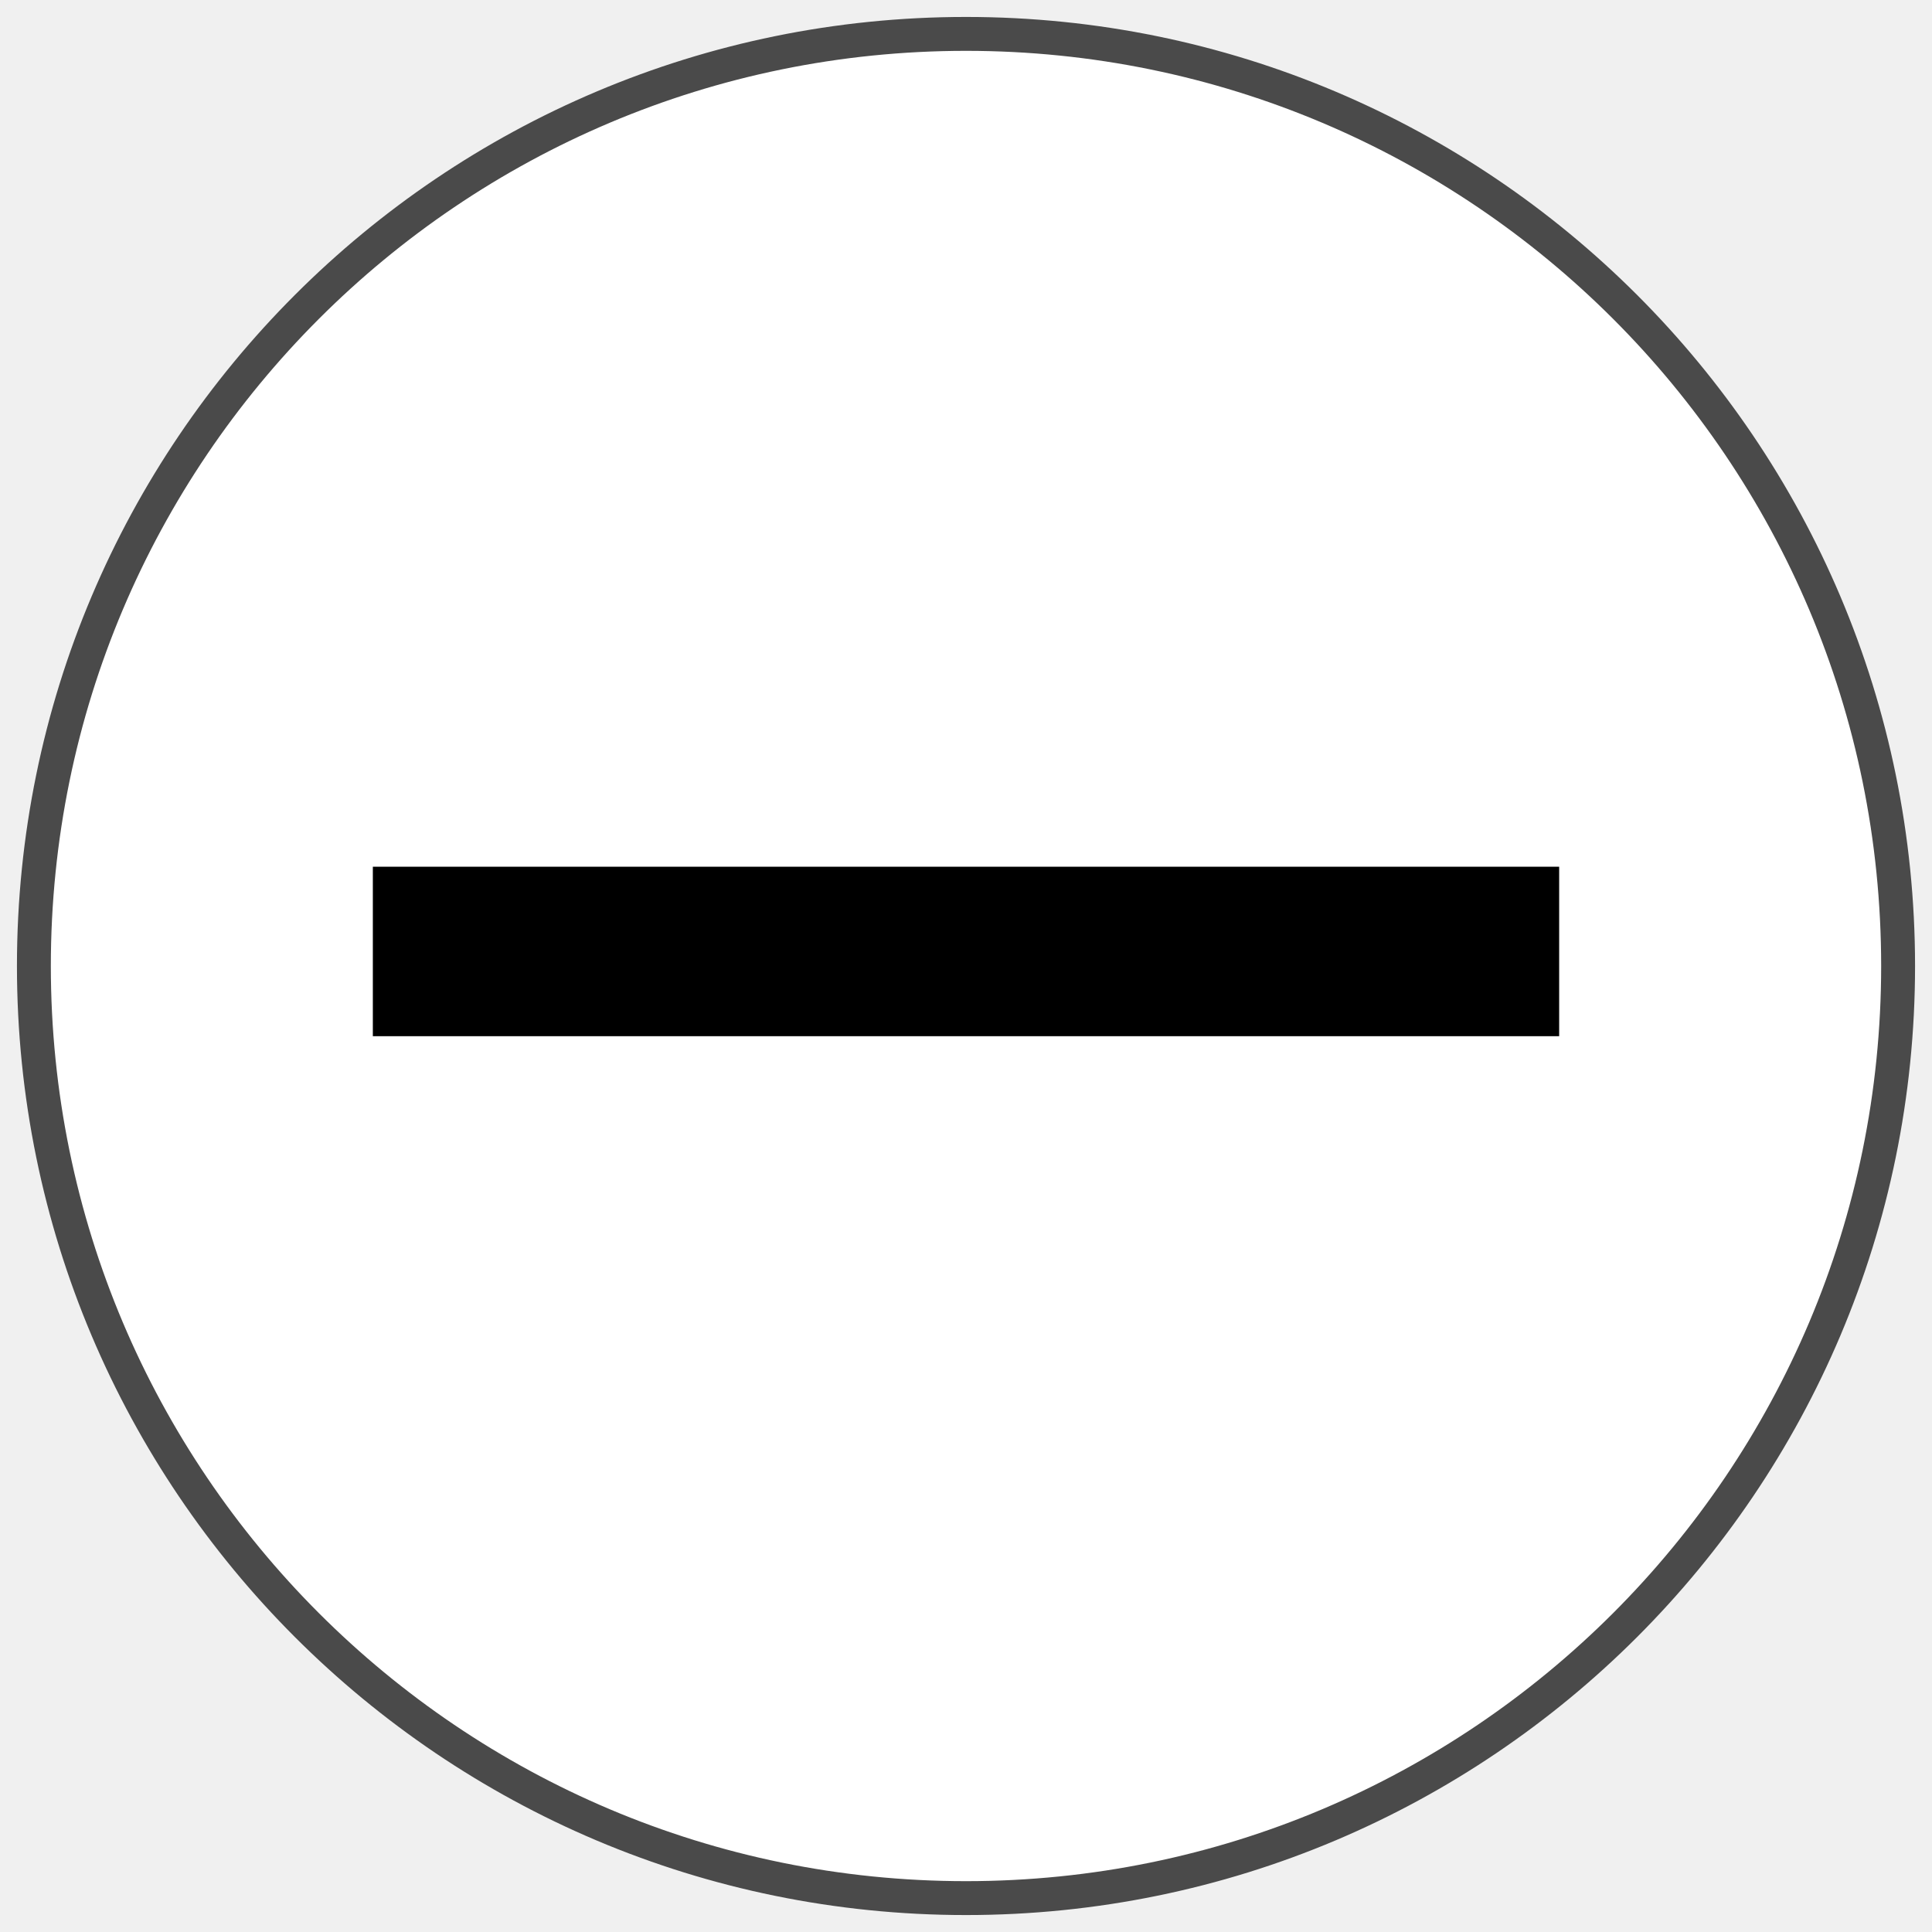
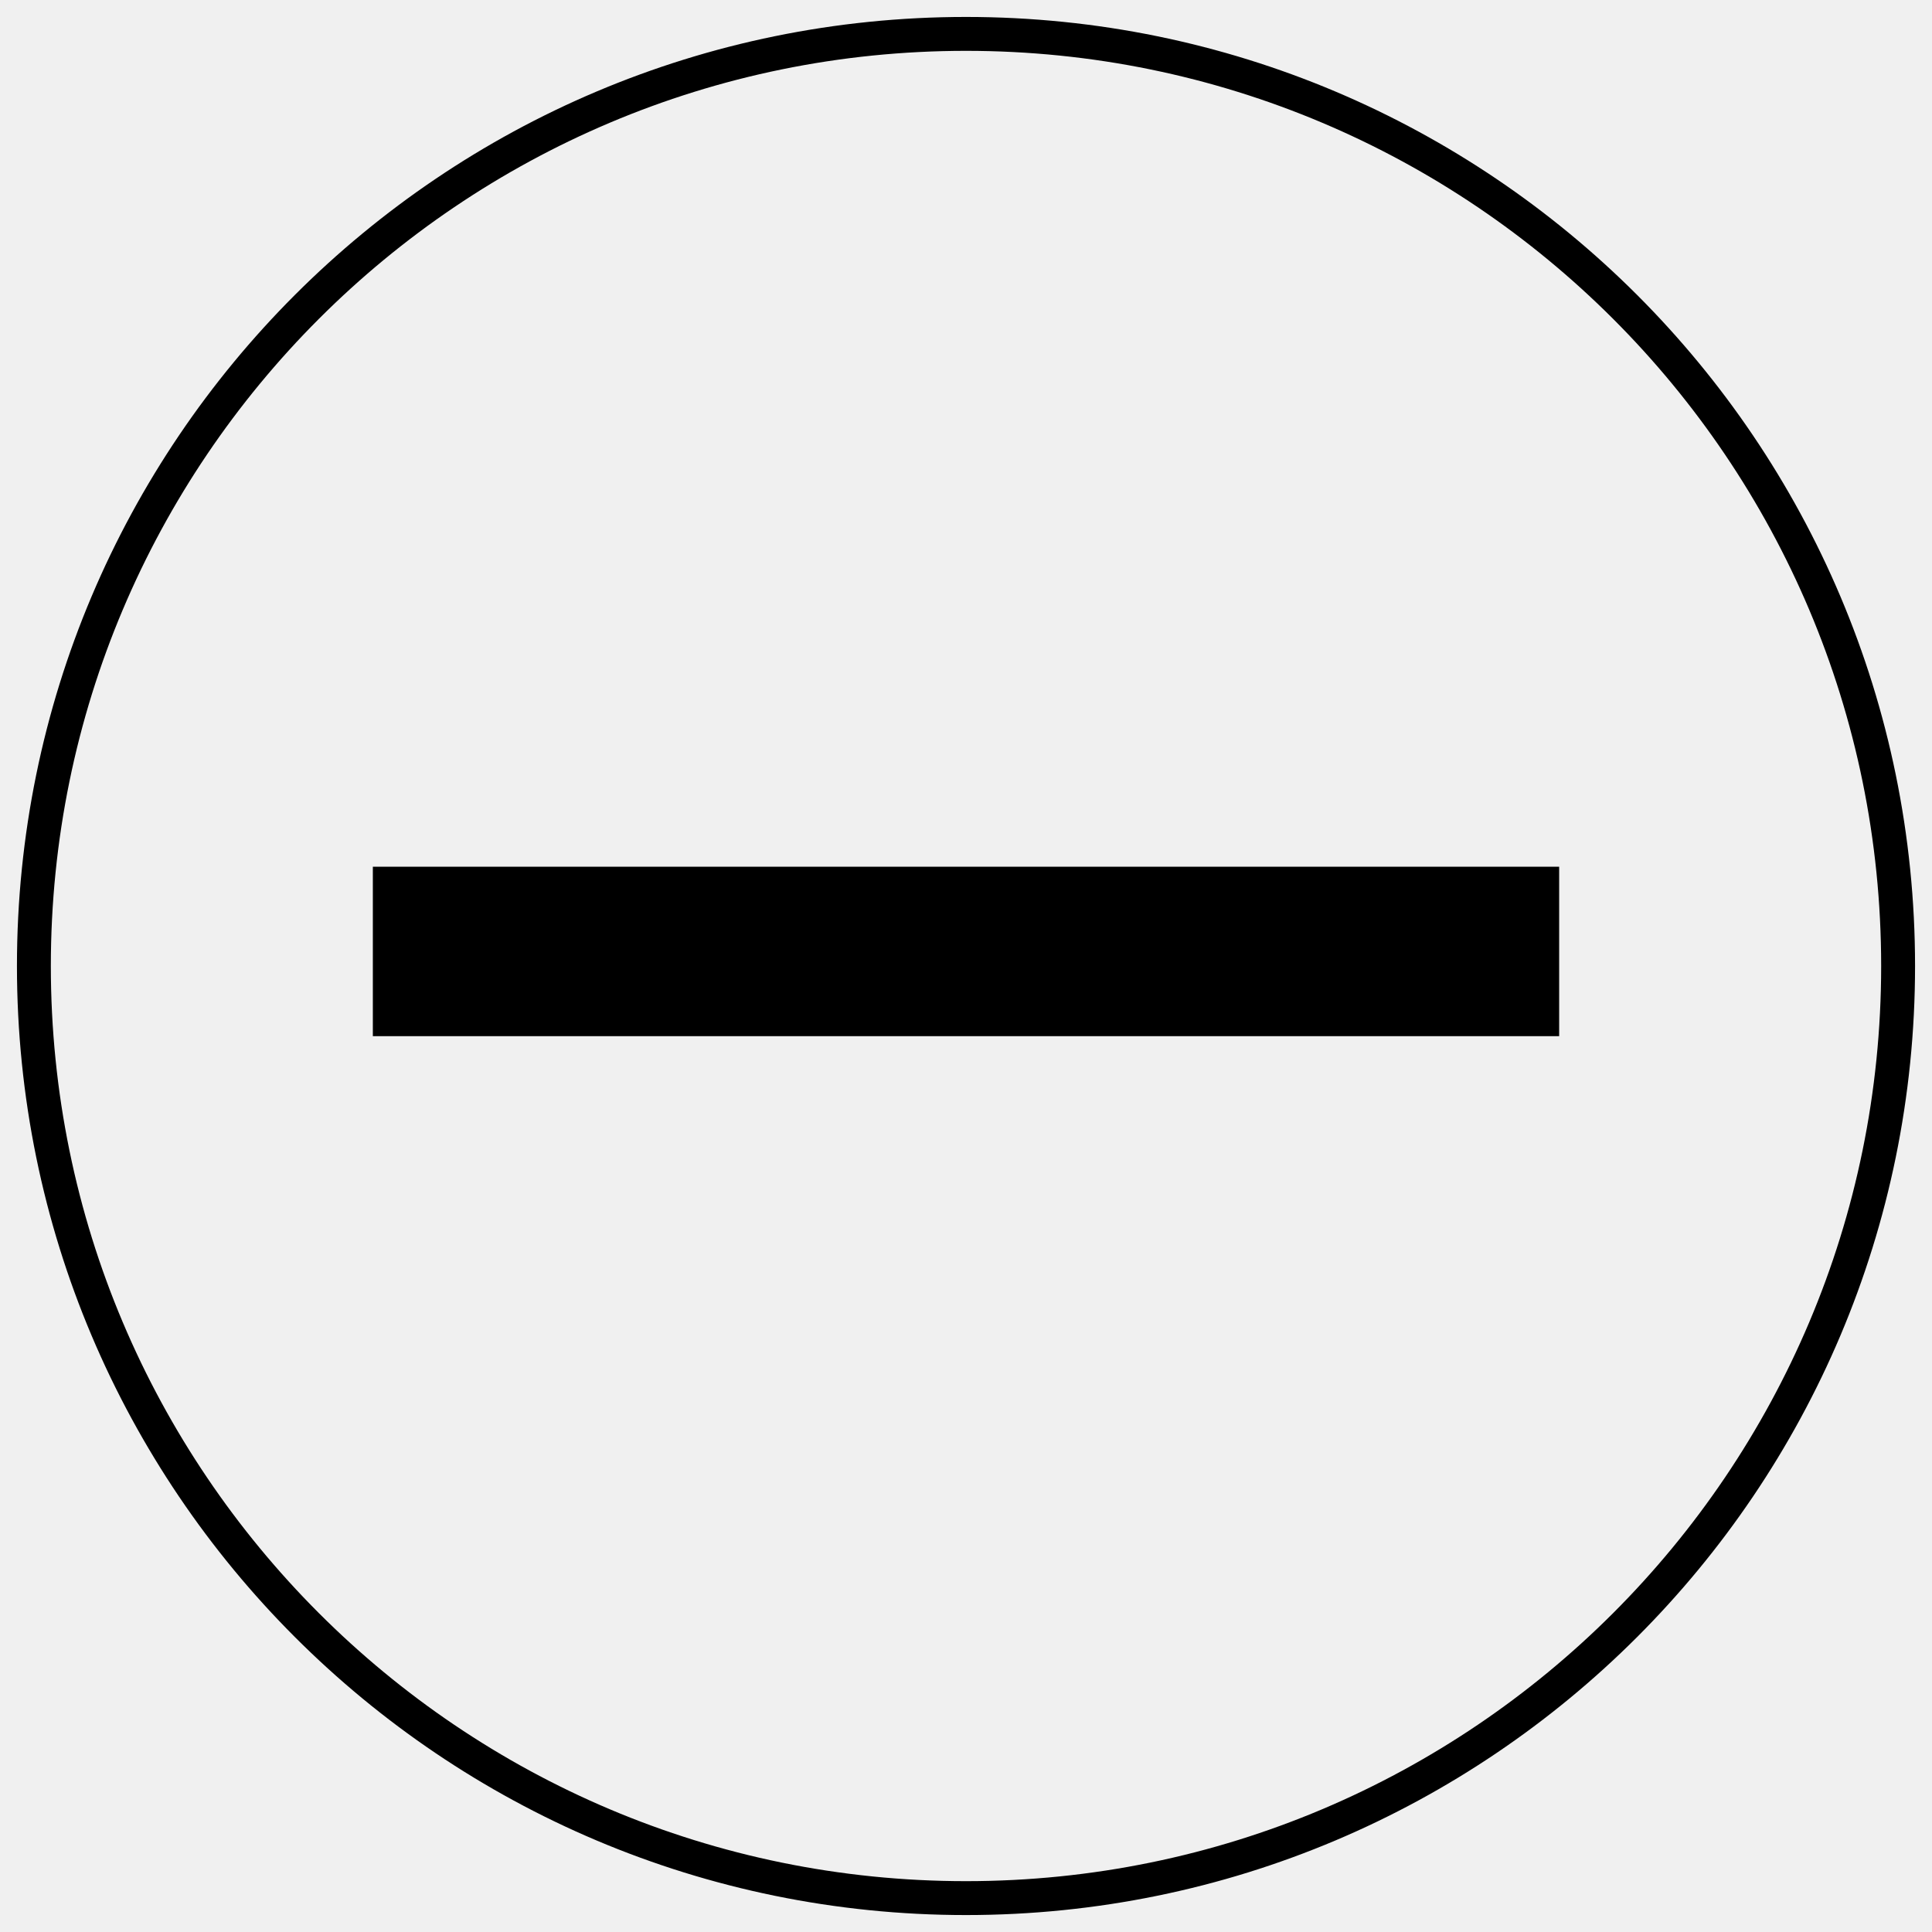
<svg xmlns="http://www.w3.org/2000/svg" width="57px" height="57px" viewBox="0 0 57 57" version="1.1">
  <defs />
  <g id="Page-1" stroke="none" stroke-width="1" fill="none" fill-rule="evenodd">
-     <g id="icons" transform="translate(-229, -159)">
-       <g id="Group-6" transform="translate(230, 160)">
-         <circle id="Oval-189-Copy" stroke="#4A4A4A" fill="#FFFFFF" cx="27.5" cy="27.5" r="27.5" />
-         <rect id="Rectangle-213-Copy" fill="#000000" x="10" y="24.571" width="35" height="5" />
-       </g>
+     <g id="icons" transform="translate(-229, -159)" fill="#000000">
+       <path d="M257.5,215.5 C272.964,215.5 285.5,202.964 285.5,187.5 C285.5,172.036 272.964,159.5 257.5,159.5 C242.036,159.5 229.5,172.036 229.5,187.5 C229.5,202.964 242.036,215.5 257.5,215.5 Z M257.5,214.5 C242.588,214.5 230.5,202.412 230.5,187.5 C230.5,172.588 242.588,160.5 257.5,160.5 C272.412,160.5 284.5,172.588 284.5,187.5 C284.5,202.412 272.412,214.5 257.5,214.5 Z M240,184.571 L240,189.571 L275,189.571 L275,184.571 L240,184.571 Z" id="Combined-Shape" />
    </g>
  </g>
</svg>
